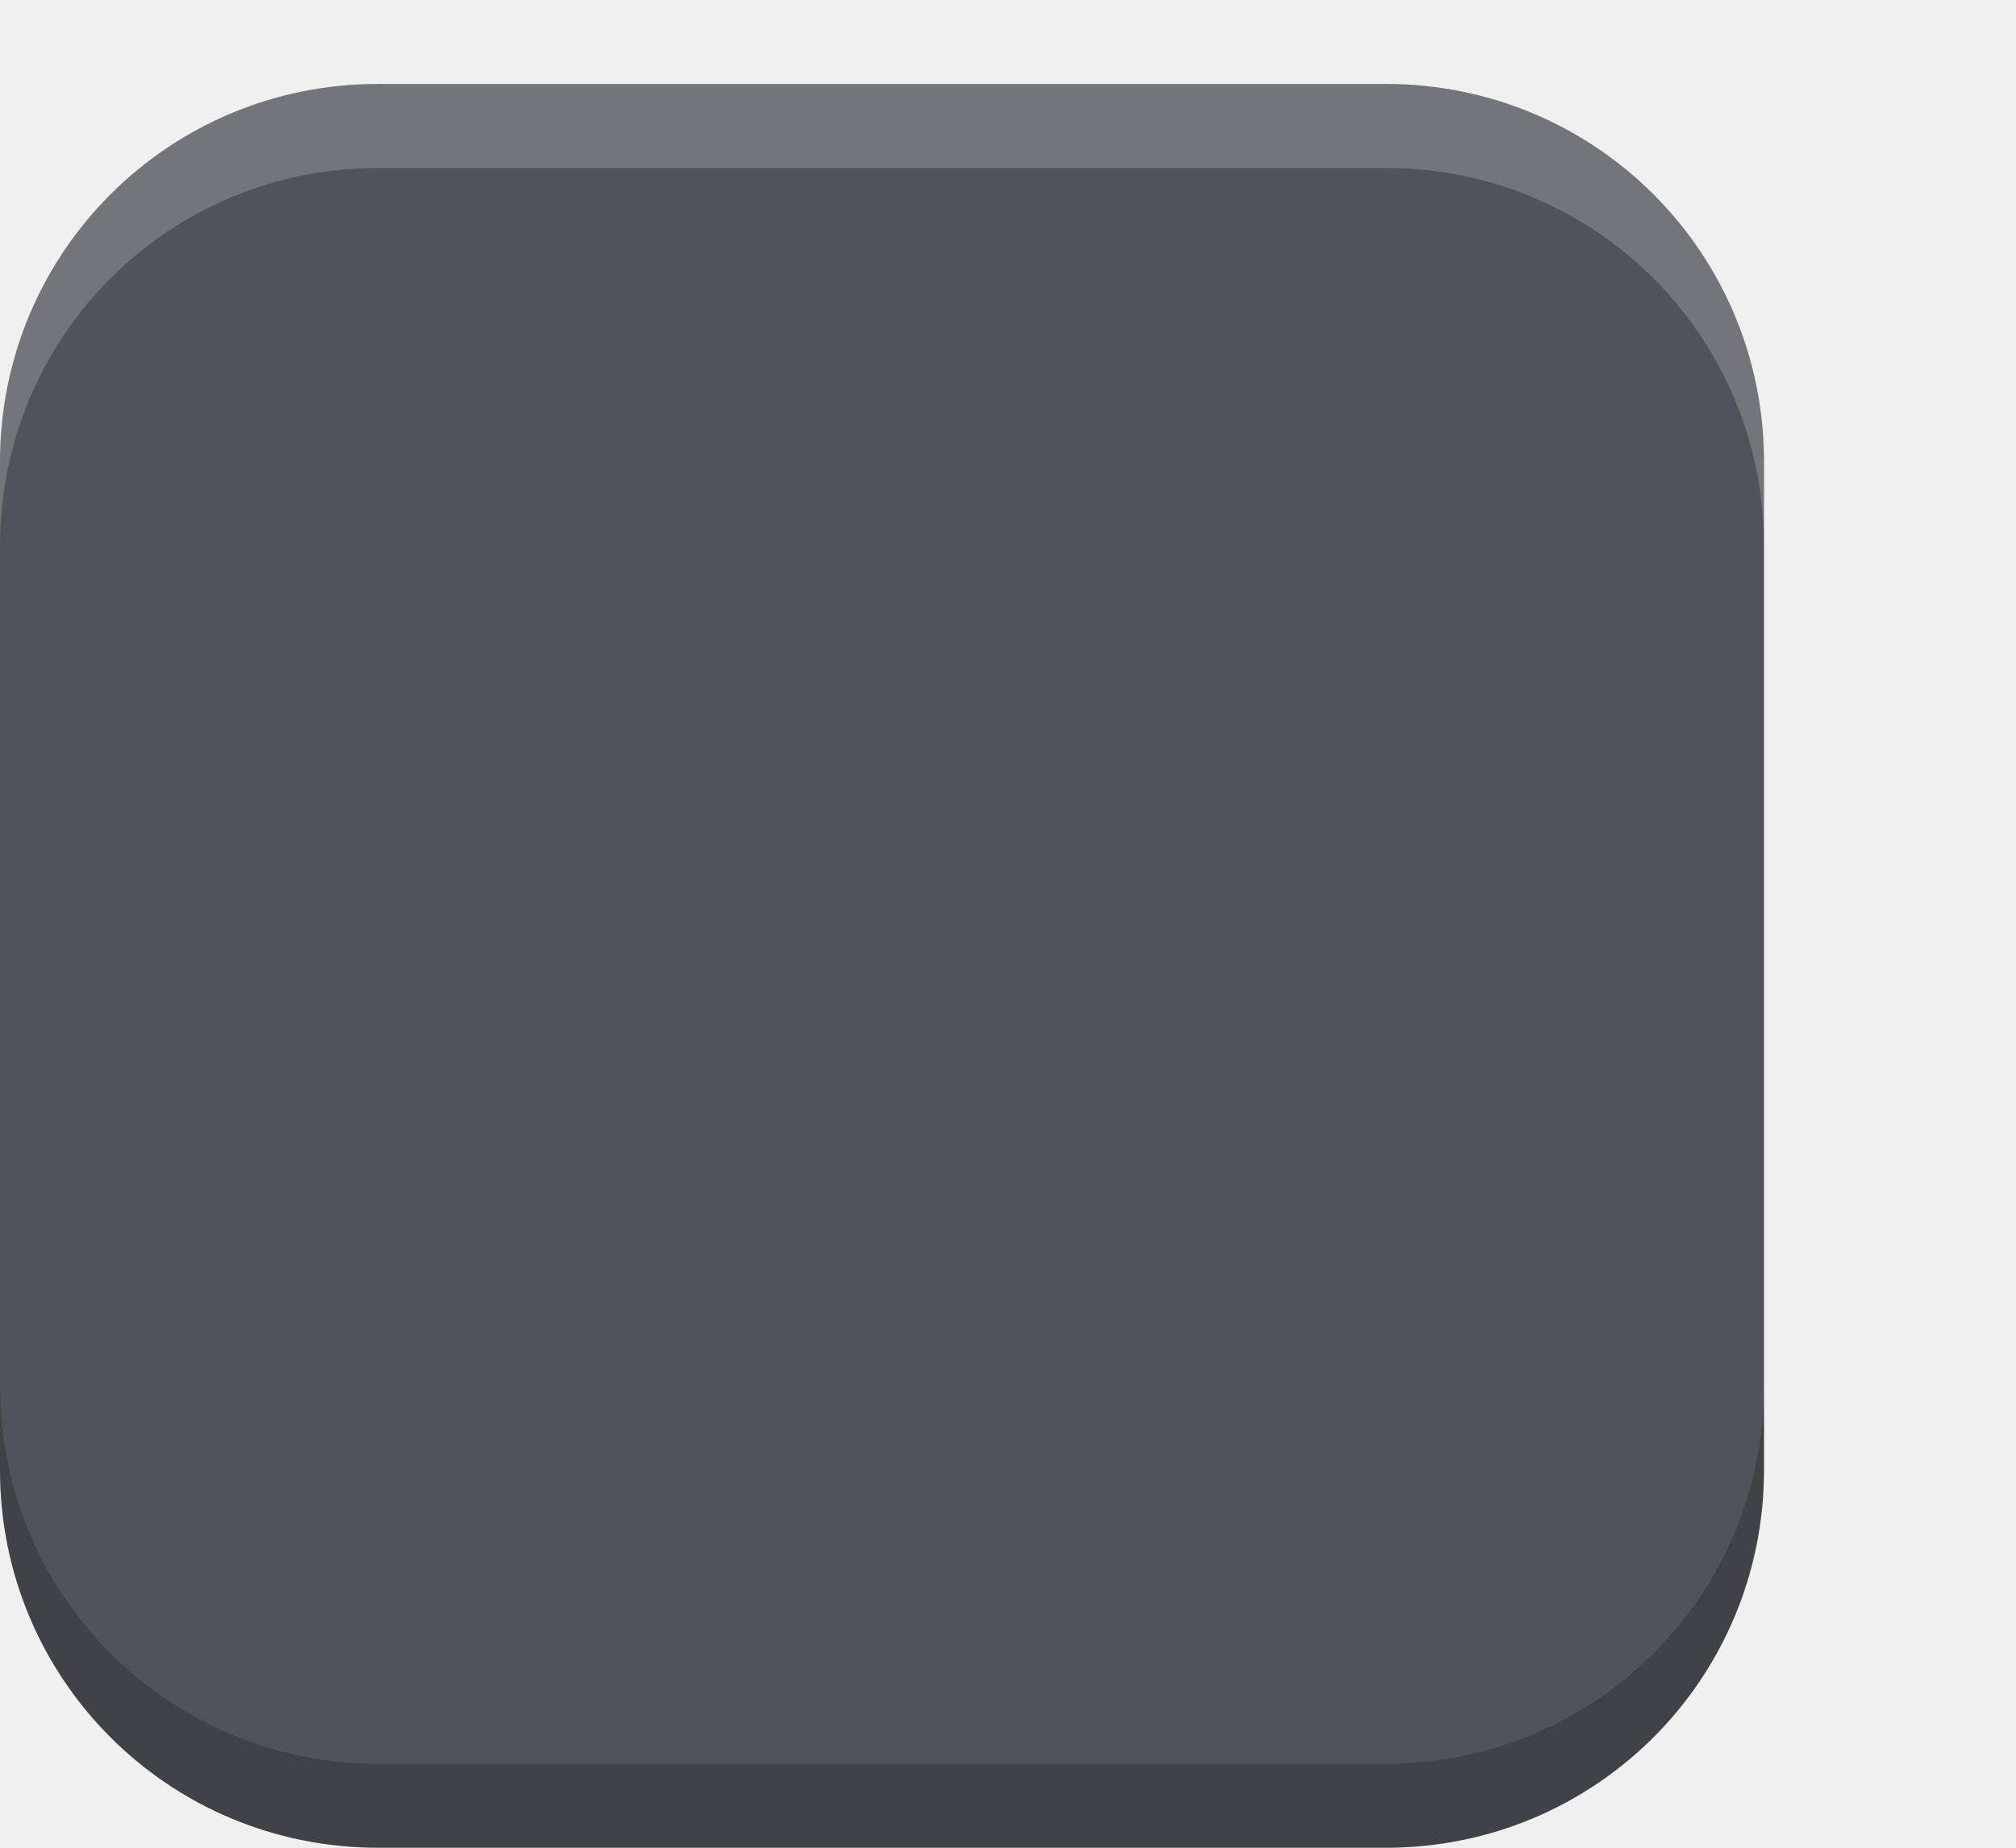
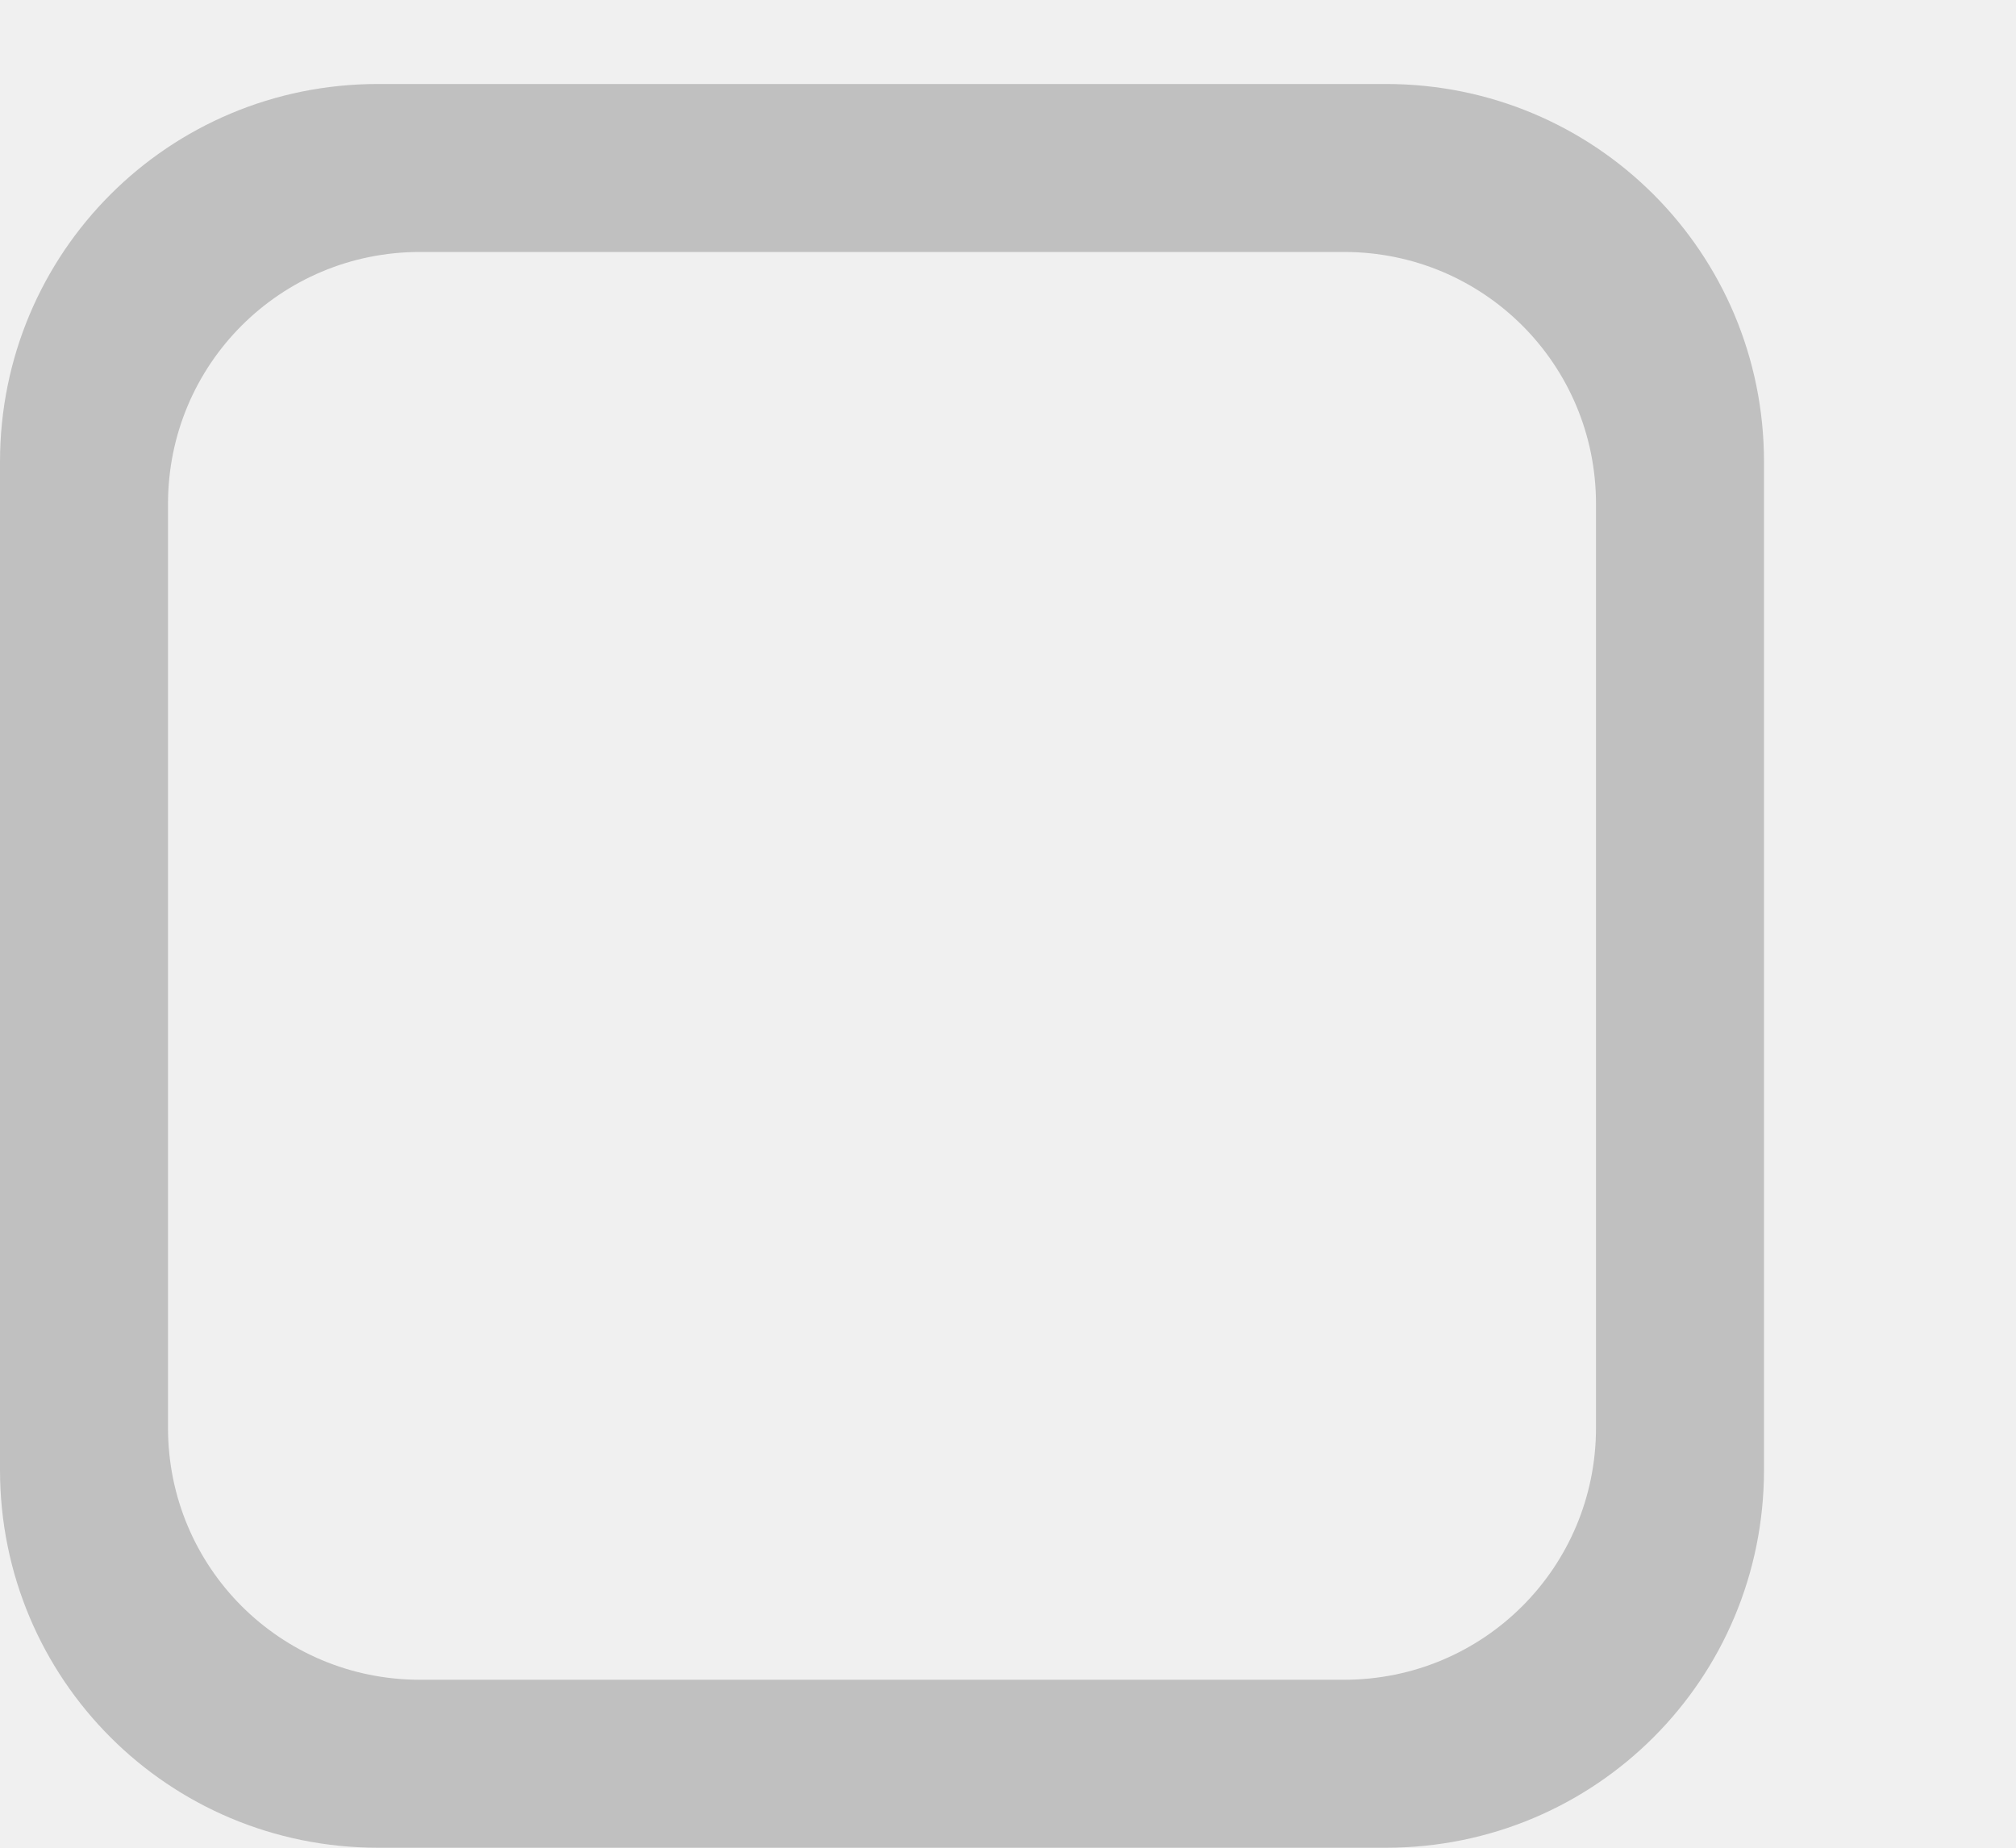
<svg xmlns="http://www.w3.org/2000/svg" xmlns:xlink="http://www.w3.org/1999/xlink" width="24" height="22" id="svg3199" version="1.1">
  <defs id="defs3201">
    <linearGradient id="linearGradient15404">
      <stop id="stop15406" offset="0" style="stop-color:#515151;stop-opacity:1" />
      <stop id="stop15408" offset="1" style="stop-color:#292929;stop-opacity:1" />
    </linearGradient>
    <linearGradient xlink:href="#linearGradient5872-5-1" id="linearGradient5891-0-4" gradientUnits="userSpaceOnUse" x1="205.841" y1="246.709" x2="206.748" y2="231.241" />
    <linearGradient id="linearGradient5872-5-1">
      <stop style="stop-color:#0b2e52;stop-opacity:1" offset="0" id="stop5874-4-4" />
      <stop style="stop-color:#1862af;stop-opacity:1" offset="1" id="stop5876-0-5" />
    </linearGradient>
    <linearGradient y2="-388.73" x2="-93.031" y1="-396.347" x1="-93.031" gradientTransform="matrix(1.591837,0,0,0.8571429,-256.5612,59.68542)" gradientUnits="userSpaceOnUse" id="linearGradient14219" xlink:href="#linearGradient15404" />
    <linearGradient id="linearGradient10013-4-63-6">
      <stop style="stop-color:#333333;stop-opacity:1;" offset="0" id="stop10015-2-76-1" />
      <stop style="stop-color:#292929;stop-opacity:1" offset="1" id="stop10017-46-15-8" />
    </linearGradient>
    <linearGradient id="linearGradient10597-5">
      <stop style="stop-color:#16191a;stop-opacity:1;" offset="0" id="stop10599-2" />
      <stop style="stop-color:#2b3133;stop-opacity:1" offset="1" id="stop10601-5" />
    </linearGradient>
    <linearGradient y2="-322.164" x2="921.225" y1="-330.051" x1="921.328" gradientTransform="matrix(1.591837,0,0,0.8571429,-1456.546,275.4519)" gradientUnits="userSpaceOnUse" id="linearGradient15374" xlink:href="#linearGradient10013-4-63-6" />
    <linearGradient gradientTransform="translate(-1199.985,216.3805)" y2="-227.08" x2="1203.918" y1="-217.567" x1="1203.918" gradientUnits="userSpaceOnUse" id="linearGradient15376" xlink:href="#linearGradient10597-5" />
    <linearGradient id="linearGradient5581-5-2-4-6-8-7-35-8">
      <stop id="stop5583-0-92-8-0-7-6-5-1" offset="0" style="stop-color:#454c4c;stop-opacity:1;" />
      <stop style="stop-color:#393f3f;stop-opacity:1;" offset="0.4" id="stop5585-4-7-2-7-9-9-92-0" />
      <stop id="stop5587-6-7-2-0-3-1-21-5" offset="1" style="stop-color:#2d3232;stop-opacity:1;" />
    </linearGradient>
  </defs>
  <g id="layer1" transform="translate(-342.5,-521.3622)">
    <rect style="color:#000000;fill:none;stroke:none;stroke-width:2;marker:none;visibility:visible;display:inline;overflow:visible;enable-background:accumulate" id="rect17347" width="21.944" height="21.944" x="342.299" y="521.584" />
-     <path id="path4731" d="m 347,522.362 c -2.493,0 -4.5,2.007 -4.5,4.5 l 0,12 c 0,2.493 2.007,4.5 4.5,4.5 l 12,0 c 2.493,0 4.5,-2.007 4.5,-4.5 l 0,-12 c 0,-2.493 -2.007,-4.5 -4.5,-4.5 l -12,0 z m 11.982,4.485 a 1.5,1.5 0 0 0 -0.141,0.012 1.5,1.5 0 0 1 0.141,-0.012 z m -0.735,0.214 a 1.5,1.5 0 0 0 -0.091,0.056 1.5,1.5 0 0 1 0.091,-0.056 z m -0.126,0.082 a 1.5,1.5 0 0 0 -0.097,0.076 1.5,1.5 0 0 1 0.097,-0.076 z m -0.1,0.079 a 1.5,1.5 0 0 0 -0.1,0.097 1.5,1.5 0 0 1 0.1,-0.097 z m 2.379,0.554 a 1.5,1.5 0 0 1 0.076,0.258 1.5,1.5 0 0 0 -0.076,-0.258 z m -13.438,3.565 a 1.5,1.5 0 0 0 -0.117,0.006 1.5,1.5 0 0 1 0.117,-0.006 z m -0.343,0.044 a 1.5,1.5 0 0 0 -0.076,0.021 1.5,1.5 0 0 0 -0.141,0.05 1.5,1.5 0 0 1 0.141,-0.05 1.5,1.5 0 0 1 0.076,-0.021 z m 1.087,0.144 a 1.5,1.5 0 0 1 0.126,0.079 1.5,1.5 0 0 1 0.094,0.07 1.5,1.5 0 0 0 -0.094,-0.07 1.5,1.5 0 0 0 -0.126,-0.079 z m -1.477,0.012 a 1.5,1.5 0 0 0 -0.088,0.053 1.5,1.5 0 0 1 0.088,-0.053 z m -0.706,0.94 a 1.5,1.5 0 0 0 -0.021,0.097 1.5,1.5 0 0 1 0.021,-0.097 z m 0.003,0.729 a 1.5,1.5 0 0 0 0.029,0.105 1.5,1.5 0 0 0 0.056,0.141 1.5,1.5 0 0 1 -0.056,-0.141 1.5,1.5 0 0 1 -0.029,-0.105 z m 4.74,5.039 a 1.5,1.5 0 0 0 0.082,0.103 1.5,1.5 0 0 1 -0.082,-0.103 z m 0.574,0.48 a 1.5,1.5 0 0 0 0.126,0.053 1.5,1.5 0 0 1 -0.126,-0.053 z m 0.132,0.056 a 1.5,1.5 0 0 0 0.144,0.044 1.5,1.5 0 0 0 0.082,0.018 1.5,1.5 0 0 1 -0.082,-0.018 1.5,1.5 0 0 1 -0.144,-0.044 z" style="display:inline;opacity:1;fill:#505359;fill-opacity:1;stroke:none;stroke-opacity:1;enable-background:new" />
-     <path style="display:inline;opacity:1;fill:#ffffff;fill-opacity:0.2;stroke:none;stroke-opacity:1;enable-background:new" d="m 347,522.362 c -2.493,0 -4.5,2.007 -4.5,4.5 l 0,1 c 0,-2.493 2.007,-4.5 4.5,-4.5 l 12,0 c 2.493,0 4.5,2.007 4.5,4.5 l 0,-1 c 0,-2.493 -2.007,-4.5 -4.5,-4.5 l -12,0 z" id="path4733" />
-     <path style="display:inline;opacity:1;fill:#000000;fill-opacity:0.2;stroke:none;stroke-opacity:1;enable-background:new" d="m 342.5,537.862 0,1 c 0,2.493 2.007,4.5 4.5,4.5 l 12,0 c 2.493,0 4.5,-2.007 4.5,-4.5 l 0,-1 c 0,2.493 -2.007,4.5 -4.5,4.5 l -12,0 c -2.493,0 -4.5,-2.007 -4.5,-4.5 z" id="path4735" />
+     <path style="display:inline;opacity:1;fill:#000000;fill-opacity:0.2;stroke:none;stroke-opacity:1;enable-background:new" d="M 4.5 1 C 2.007 1 0 3.007 0 5.5 L 0 17.5 C 0 19.993 2.007 22 4.5 22 L 16.5 22 C 18.993 22 21 19.993 21 17.5 L 21 5.5 C 21 3.007 18.993 1 16.5 1 L 4.5 1 z M 5 3 L 16 3 C 17.662 3 19 4.338 19 6 L 19 17 C 19 18.662 17.662 20 16 20 L 5 20 C 3.338 20 2 18.662 2 17 L 2 6 C 2 4.338 3.338 3 5 3 z " transform="translate(342.5,521.3622)" id="path4731" />
  </g>
</svg>
